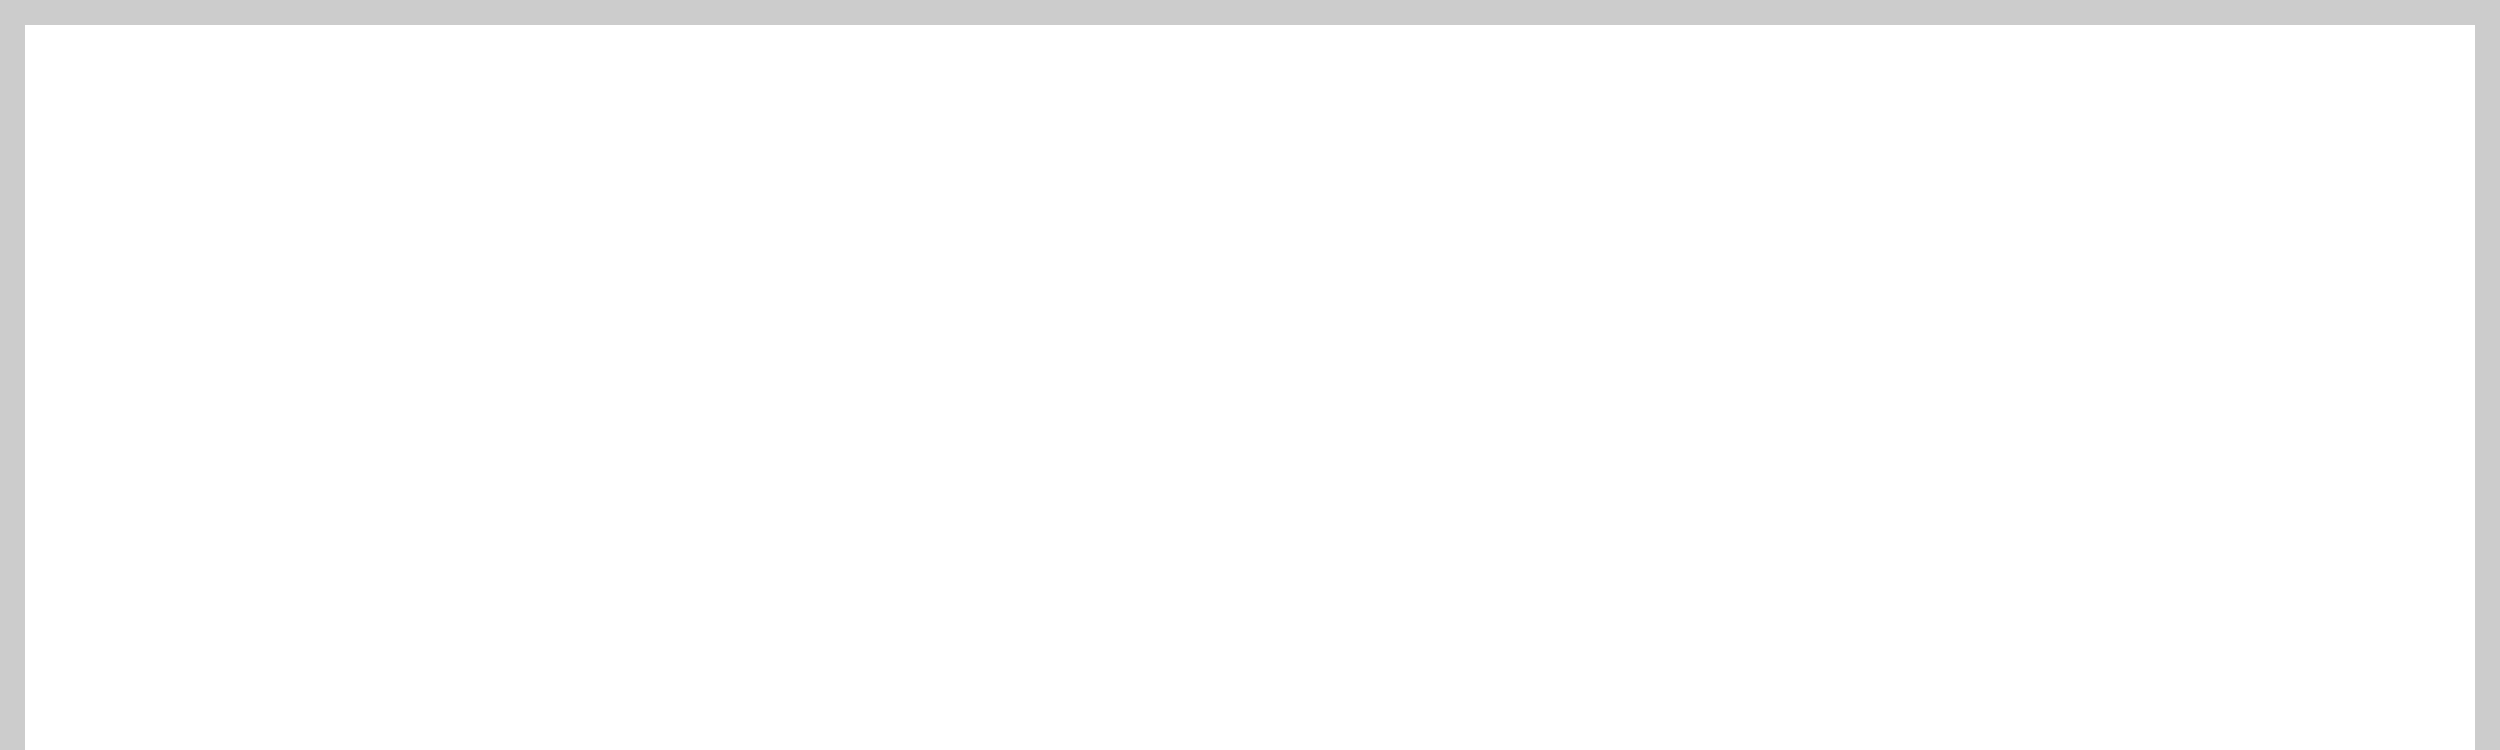
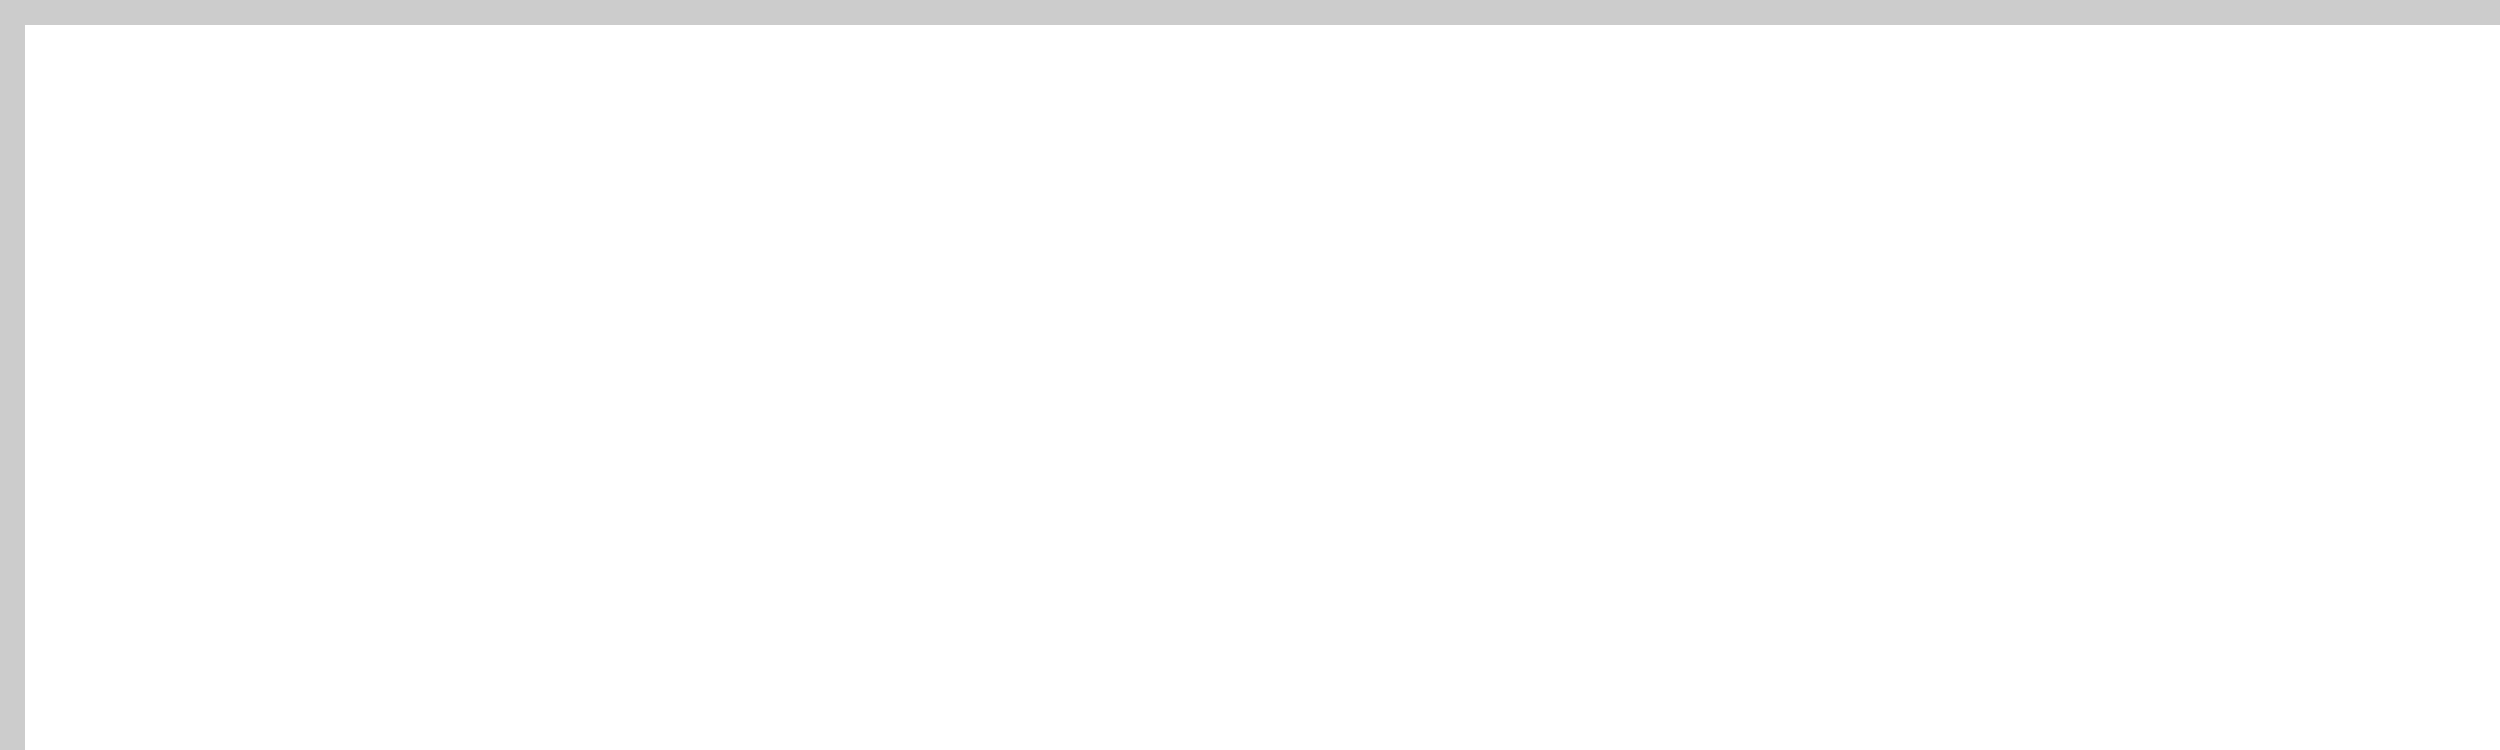
- <svg xmlns="http://www.w3.org/2000/svg" version="1.1" width="100px" height="30px" viewBox="680 101 100 30">
-   <path d="M 1 1  L 99 1  L 99 30  L 1 30  L 1 1  Z " fill-rule="nonzero" fill="rgba(255, 255, 255, 1)" stroke="none" transform="matrix(1 0 0 1 680 101 )" class="fill" />
-   <path d="M 0.5 1  L 0.5 30  " stroke-width="1" stroke-dasharray="0" stroke="rgba(204, 204, 204, 1)" fill="none" transform="matrix(1 0 0 1 680 101 )" class="stroke" />
-   <path d="M 0 0.5  L 100 0.5  " stroke-width="1" stroke-dasharray="0" stroke="rgba(204, 204, 204, 1)" fill="none" transform="matrix(1 0 0 1 680 101 )" class="stroke" />
-   <path d="M 99.5 1  L 99.5 30  " stroke-width="1" stroke-dasharray="0" stroke="rgba(204, 204, 204, 1)" fill="none" transform="matrix(1 0 0 1 680 101 )" class="stroke" />
+ <svg xmlns="http://www.w3.org/2000/svg" version="1.1" width="100px" height="30px" viewBox="200 101 100 30">
+   <path d="M 1 1  L 100 1  L 100 30  L 1 30  L 1 1  Z " fill-rule="nonzero" fill="rgba(255, 255, 255, 1)" stroke="none" transform="matrix(1 0 0 1 200 101 )" class="fill" />
+   <path d="M 0.5 1  L 0.5 30  " stroke-width="1" stroke-dasharray="0" stroke="rgba(204, 204, 204, 1)" fill="none" transform="matrix(1 0 0 1 200 101 )" class="stroke" />
+   <path d="M 0 0.5  L 100 0.5  " stroke-width="1" stroke-dasharray="0" stroke="rgba(204, 204, 204, 1)" fill="none" transform="matrix(1 0 0 1 200 101 )" class="stroke" />
</svg>
